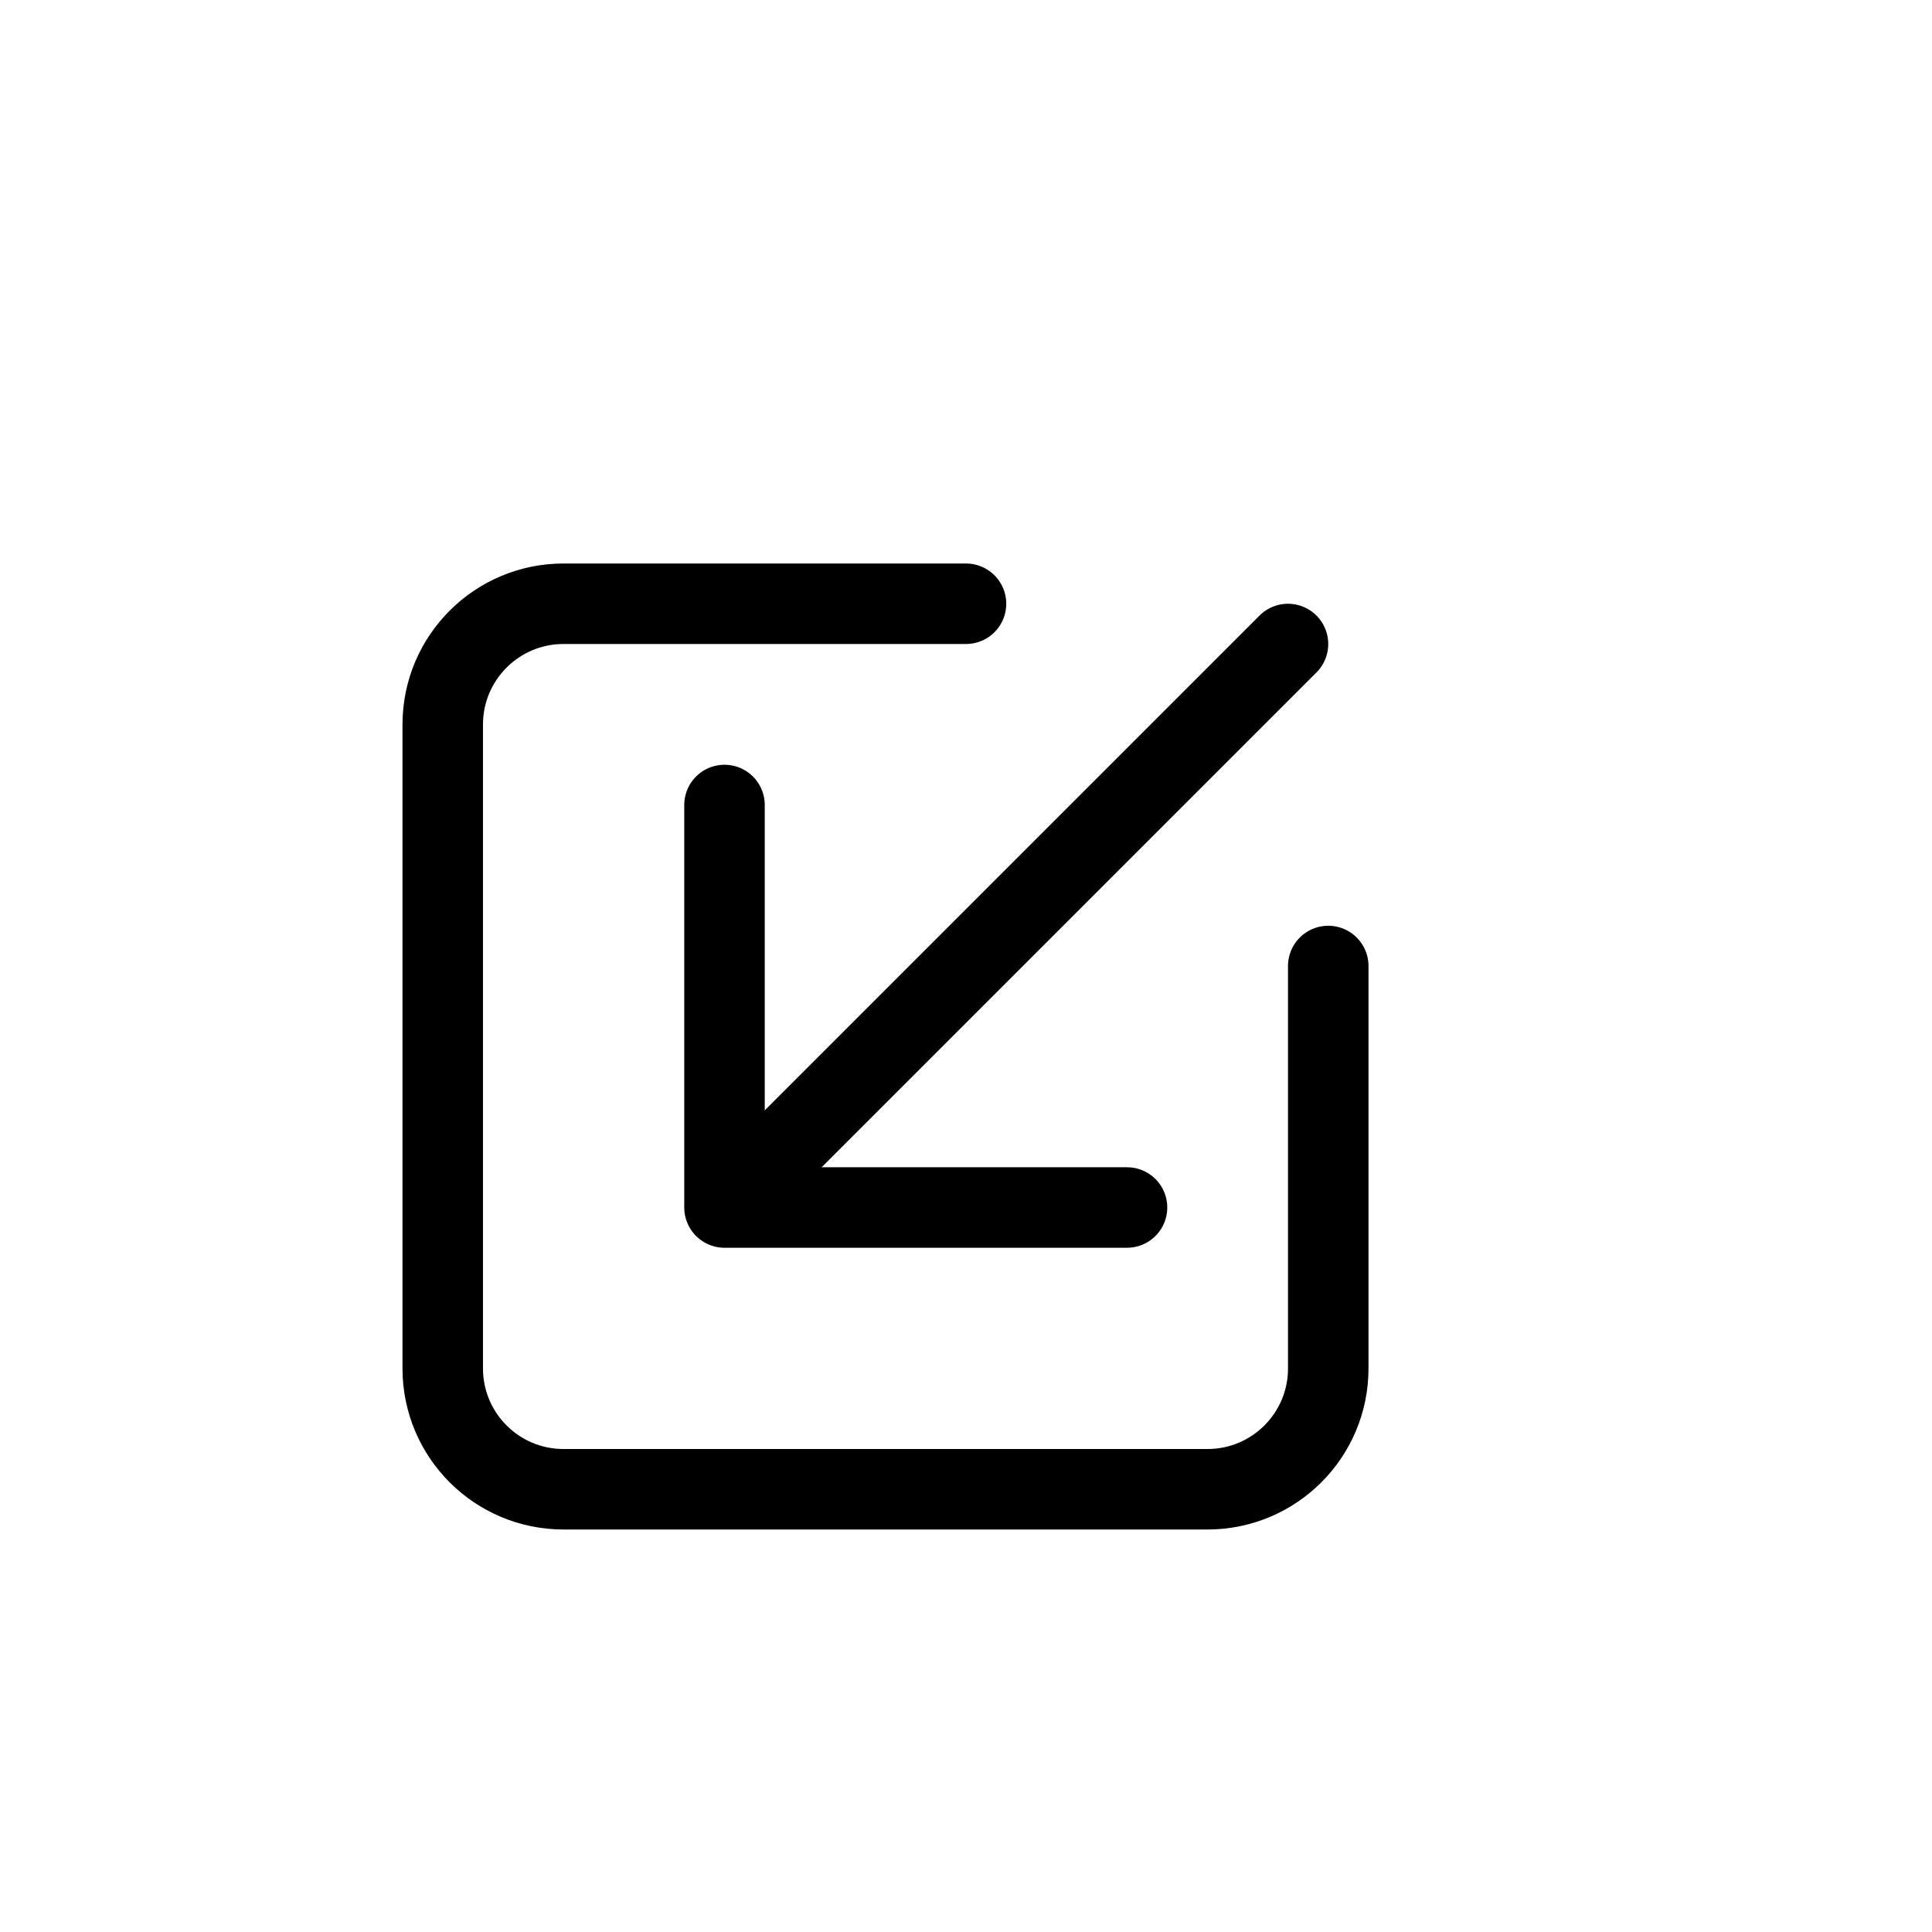
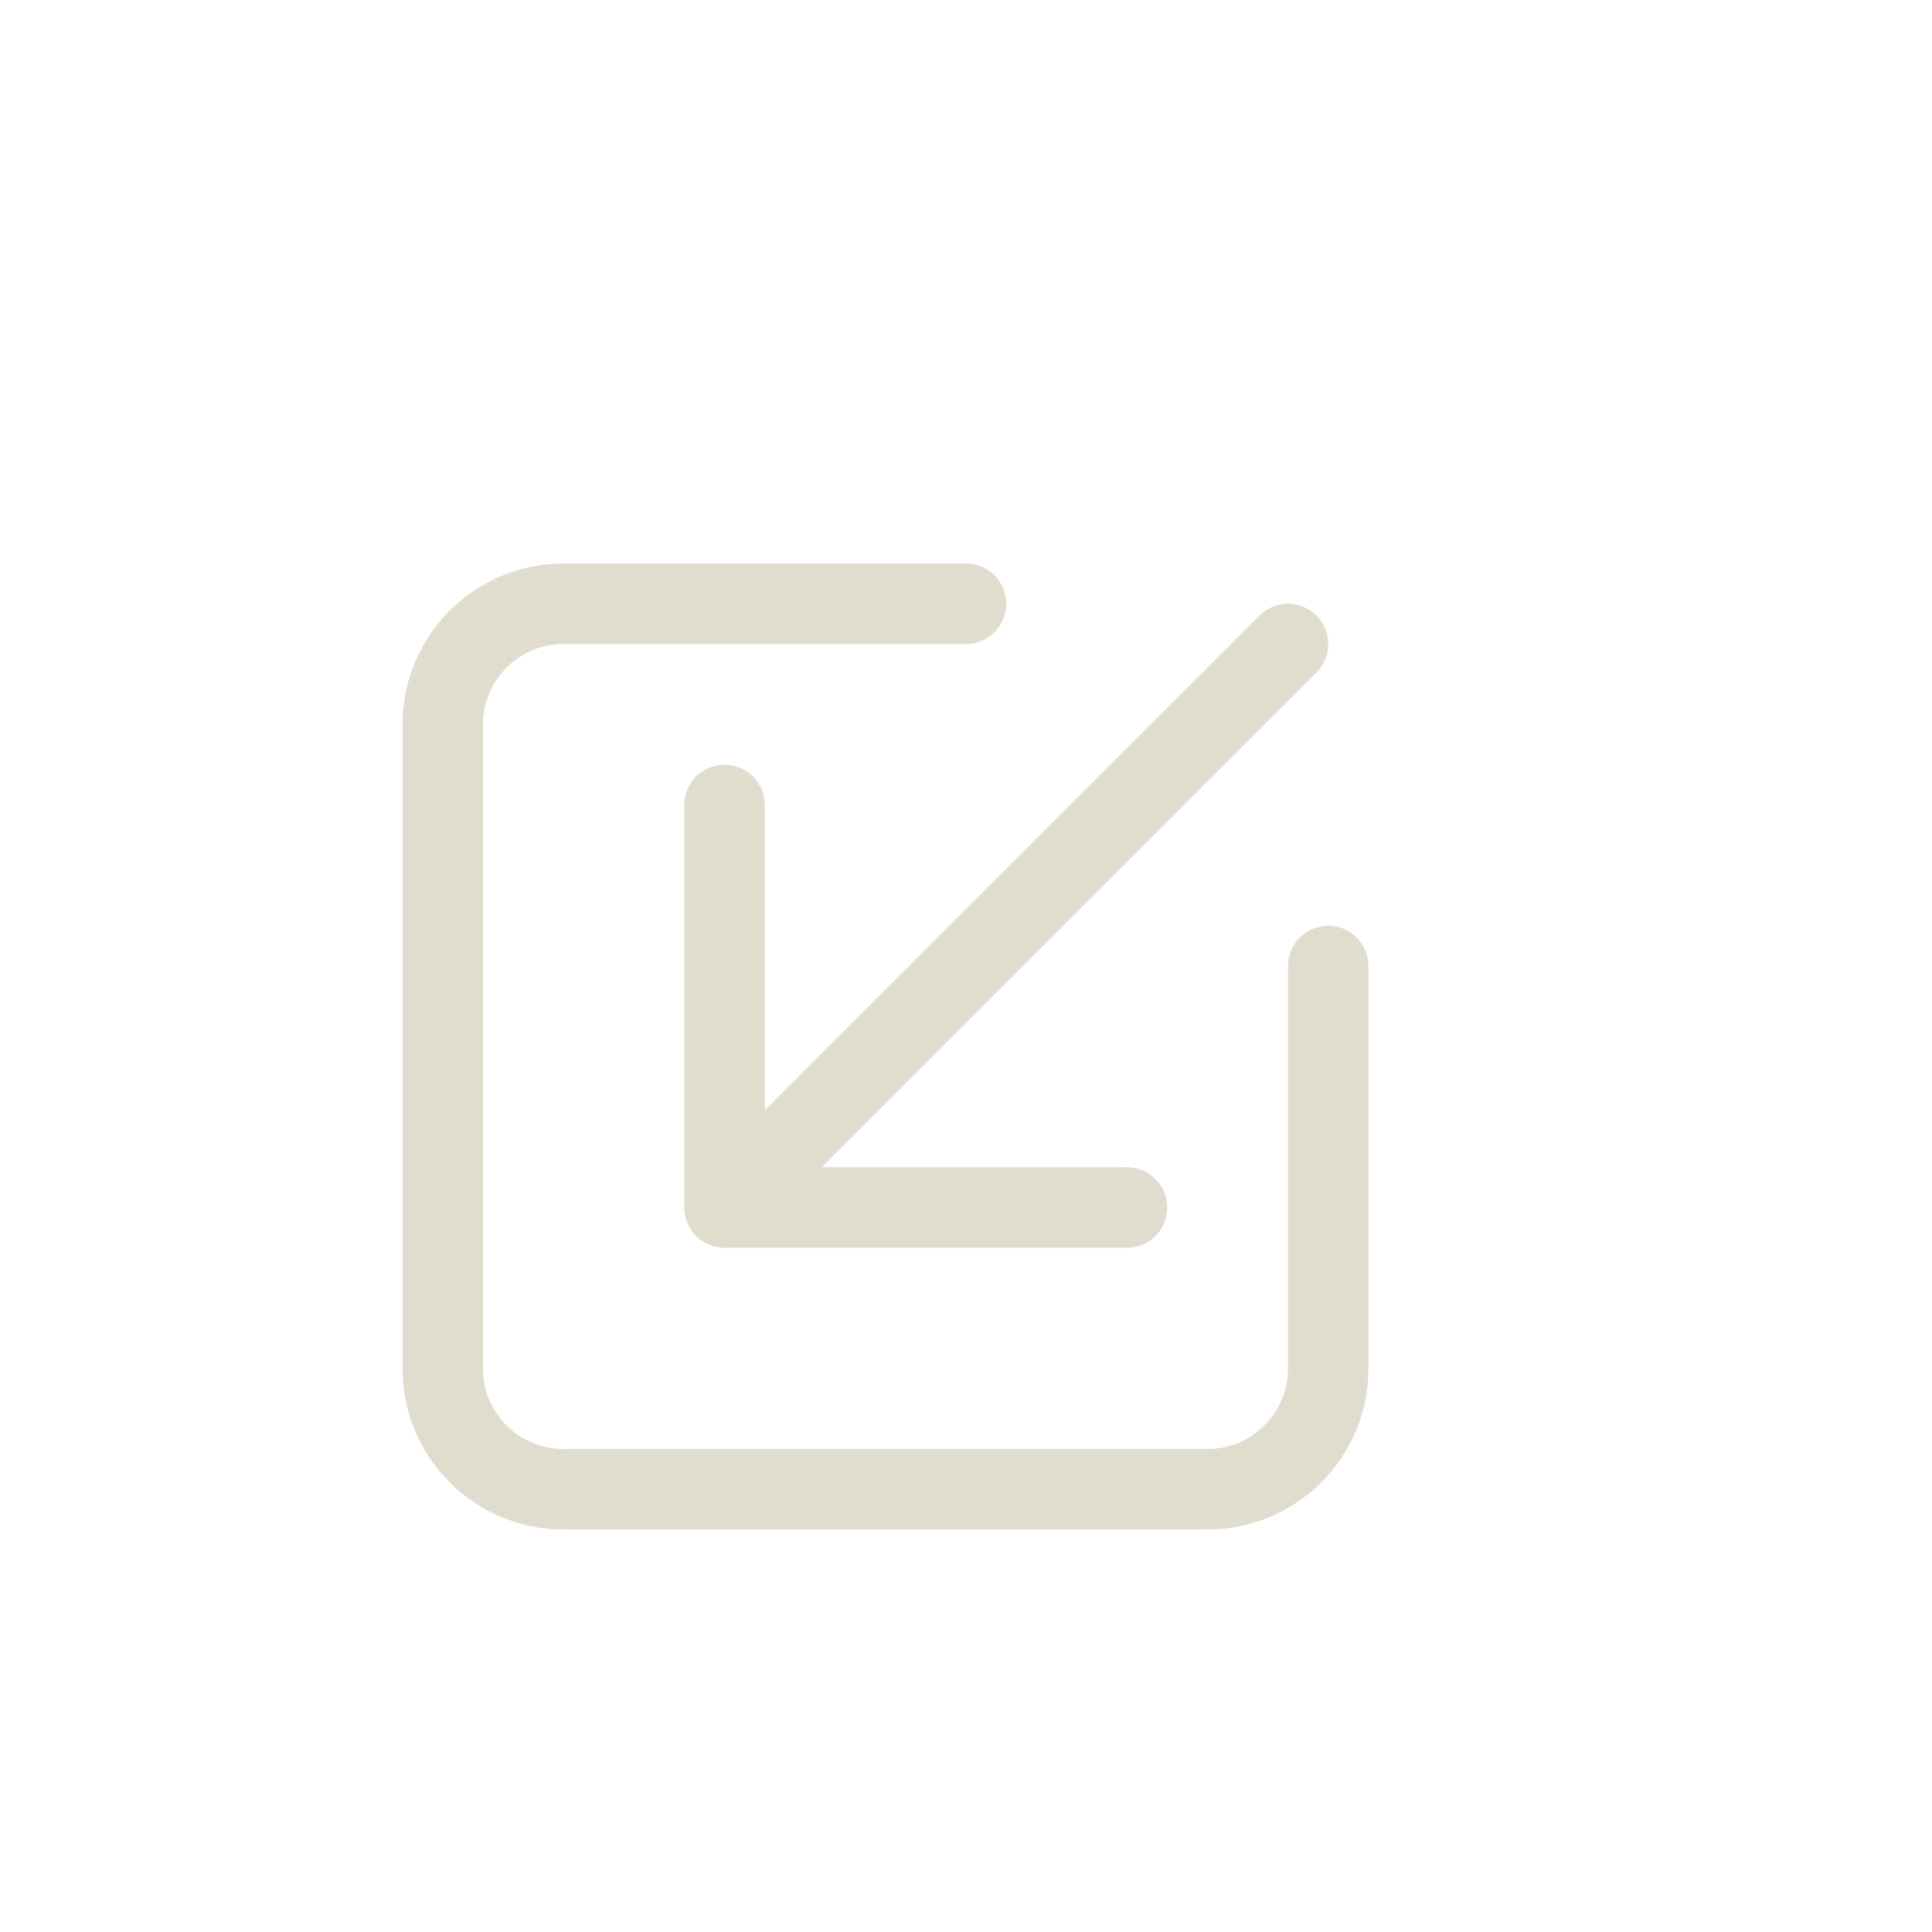
<svg xmlns="http://www.w3.org/2000/svg" id="Layer_1" version="1.1" viewBox="0 0 800 800">
  <defs>
    <style>
      .st0 {
        stroke-linejoin: round;
      }

      .st0, .st1 {
        fill: none;
-         stroke: #000;
+         stroke: #e0ddcf;
        stroke-linecap: round;
        stroke-width: 33.33px;
      }

      .st1 {
        stroke-miterlimit: 133.33;
      }
    </style>
  </defs>
  <path class="st1" d="M400,250h-166.67c-27.61,0-50,22.39-50,50v266.67c0,27.61,22.39,50,50,50h266.67c27.61,0,50-22.39,50-50v-166.67" />
  <g>
    <path class="st0" d="M321.2,478.8l212.13-212.13" />
    <path class="st0" d="M466.67,500h-166.67v-166.67" />
  </g>
</svg>
